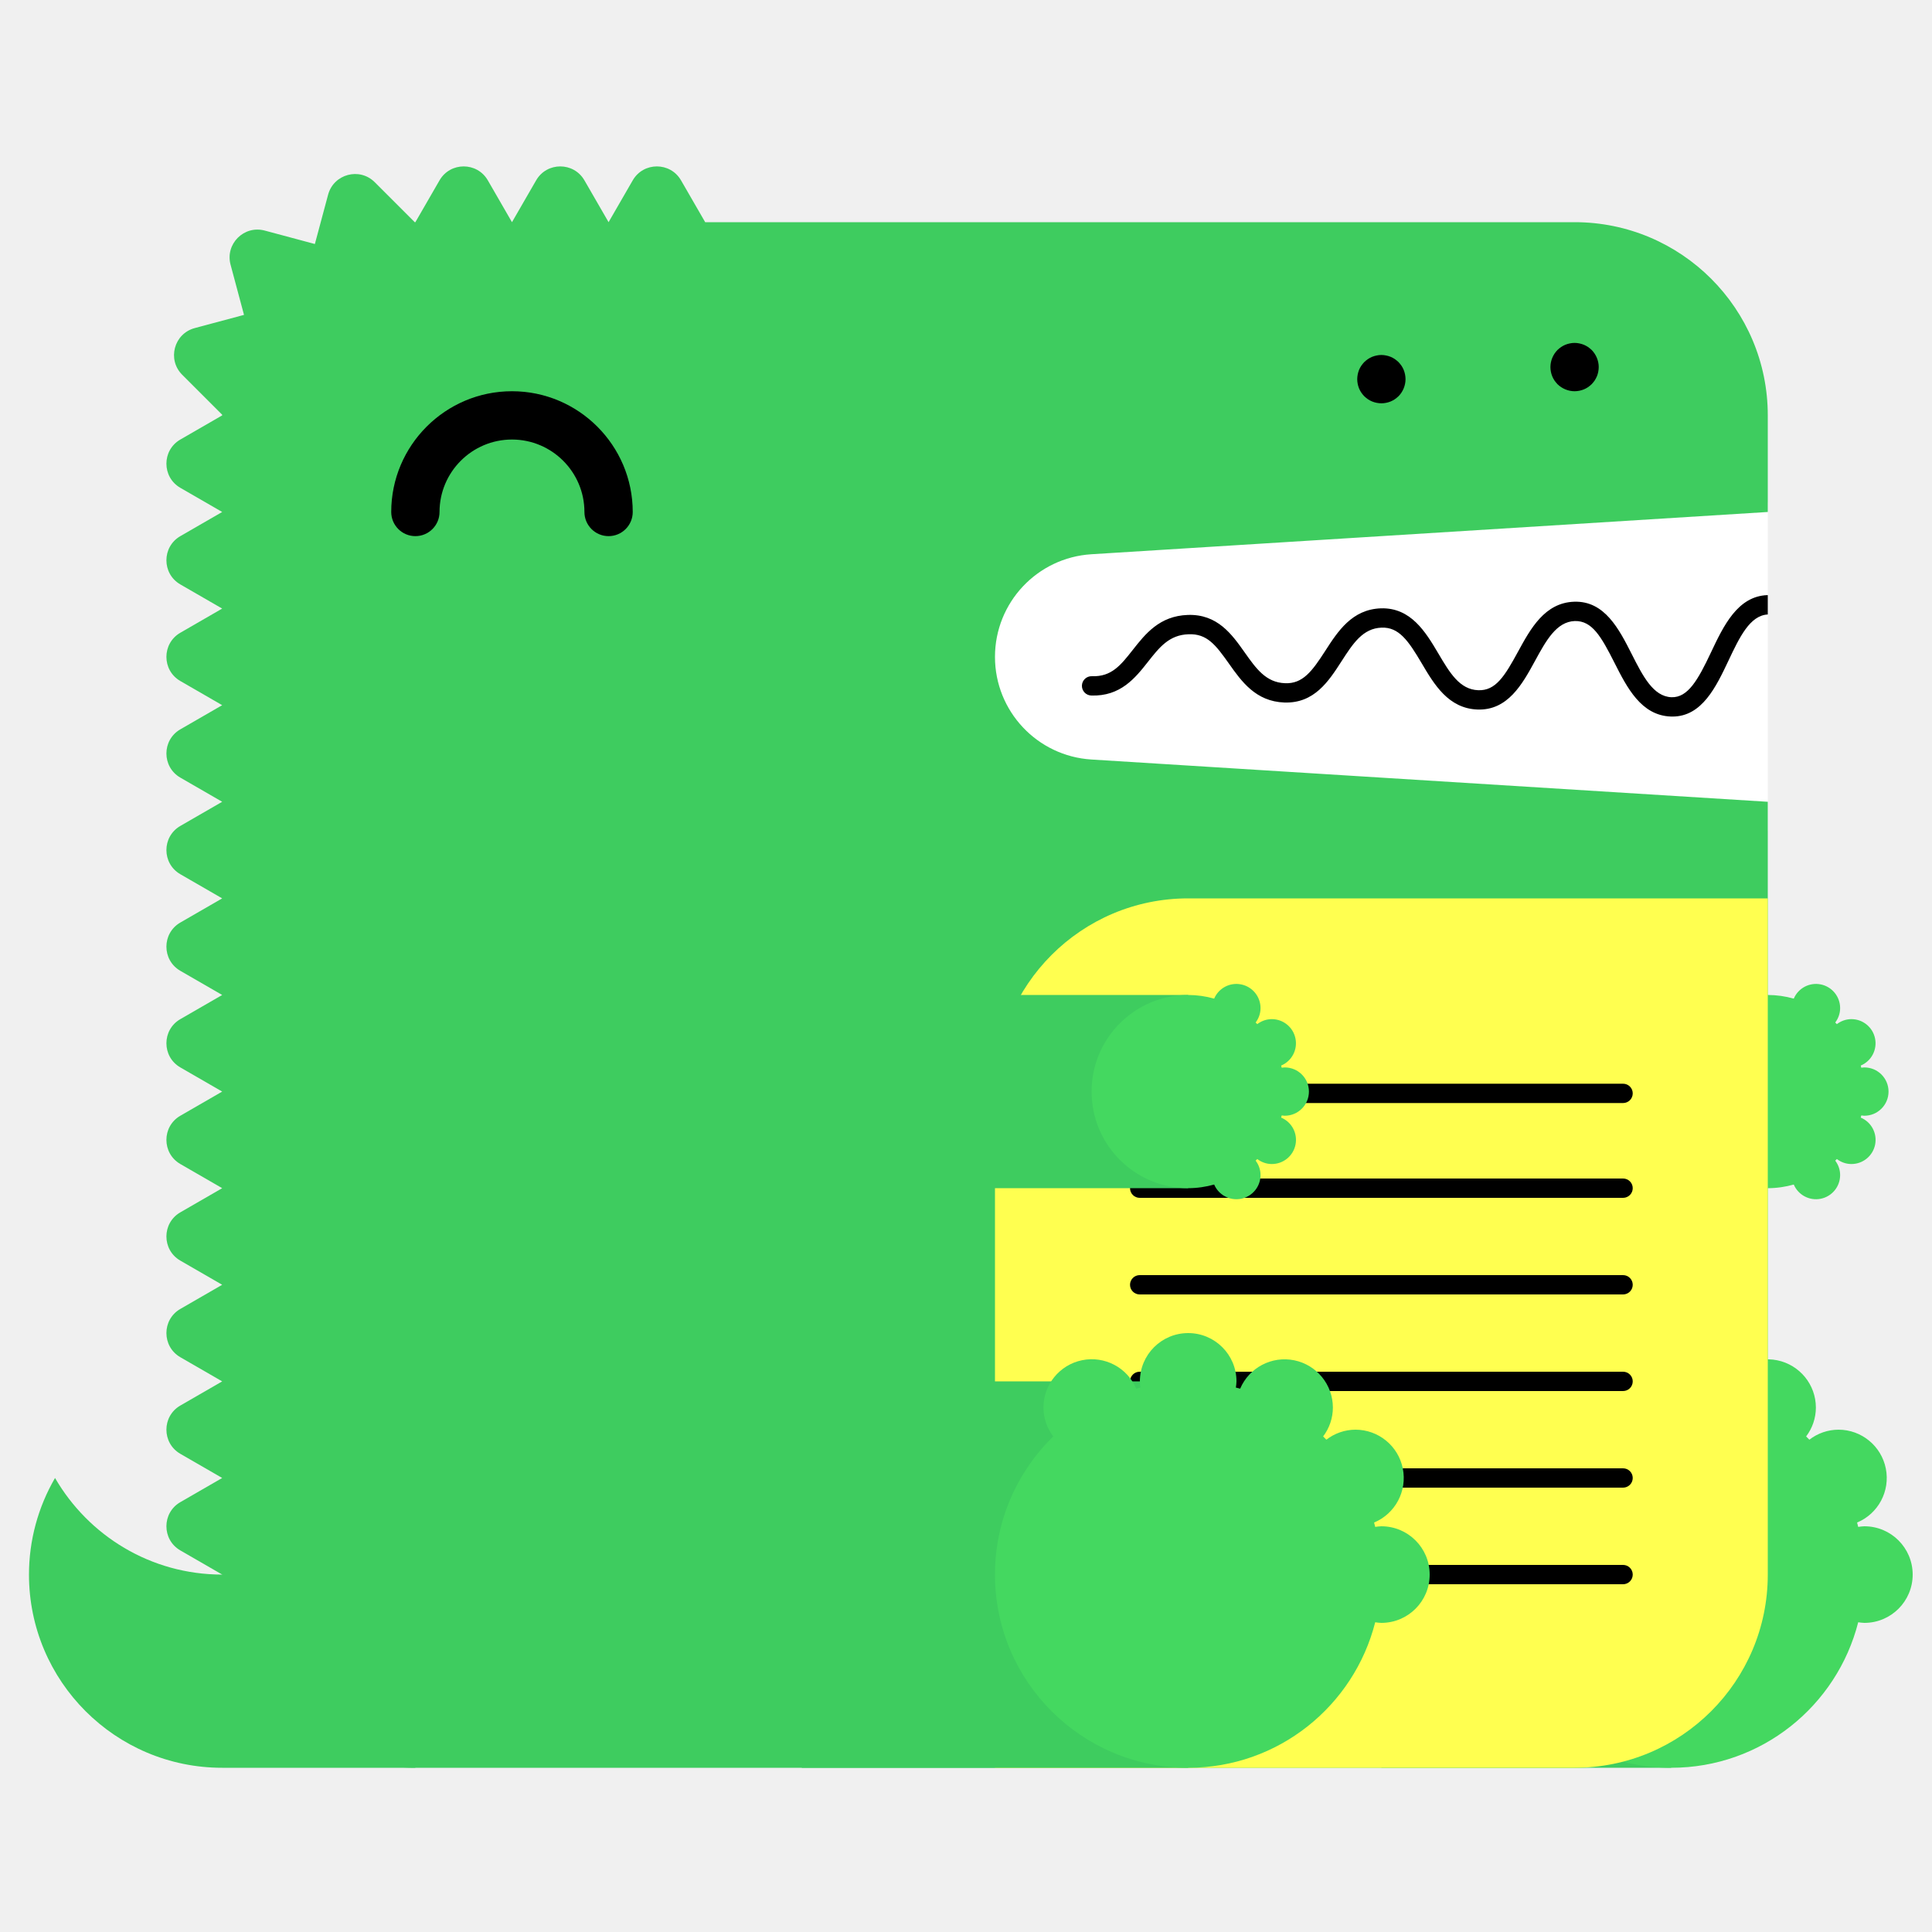
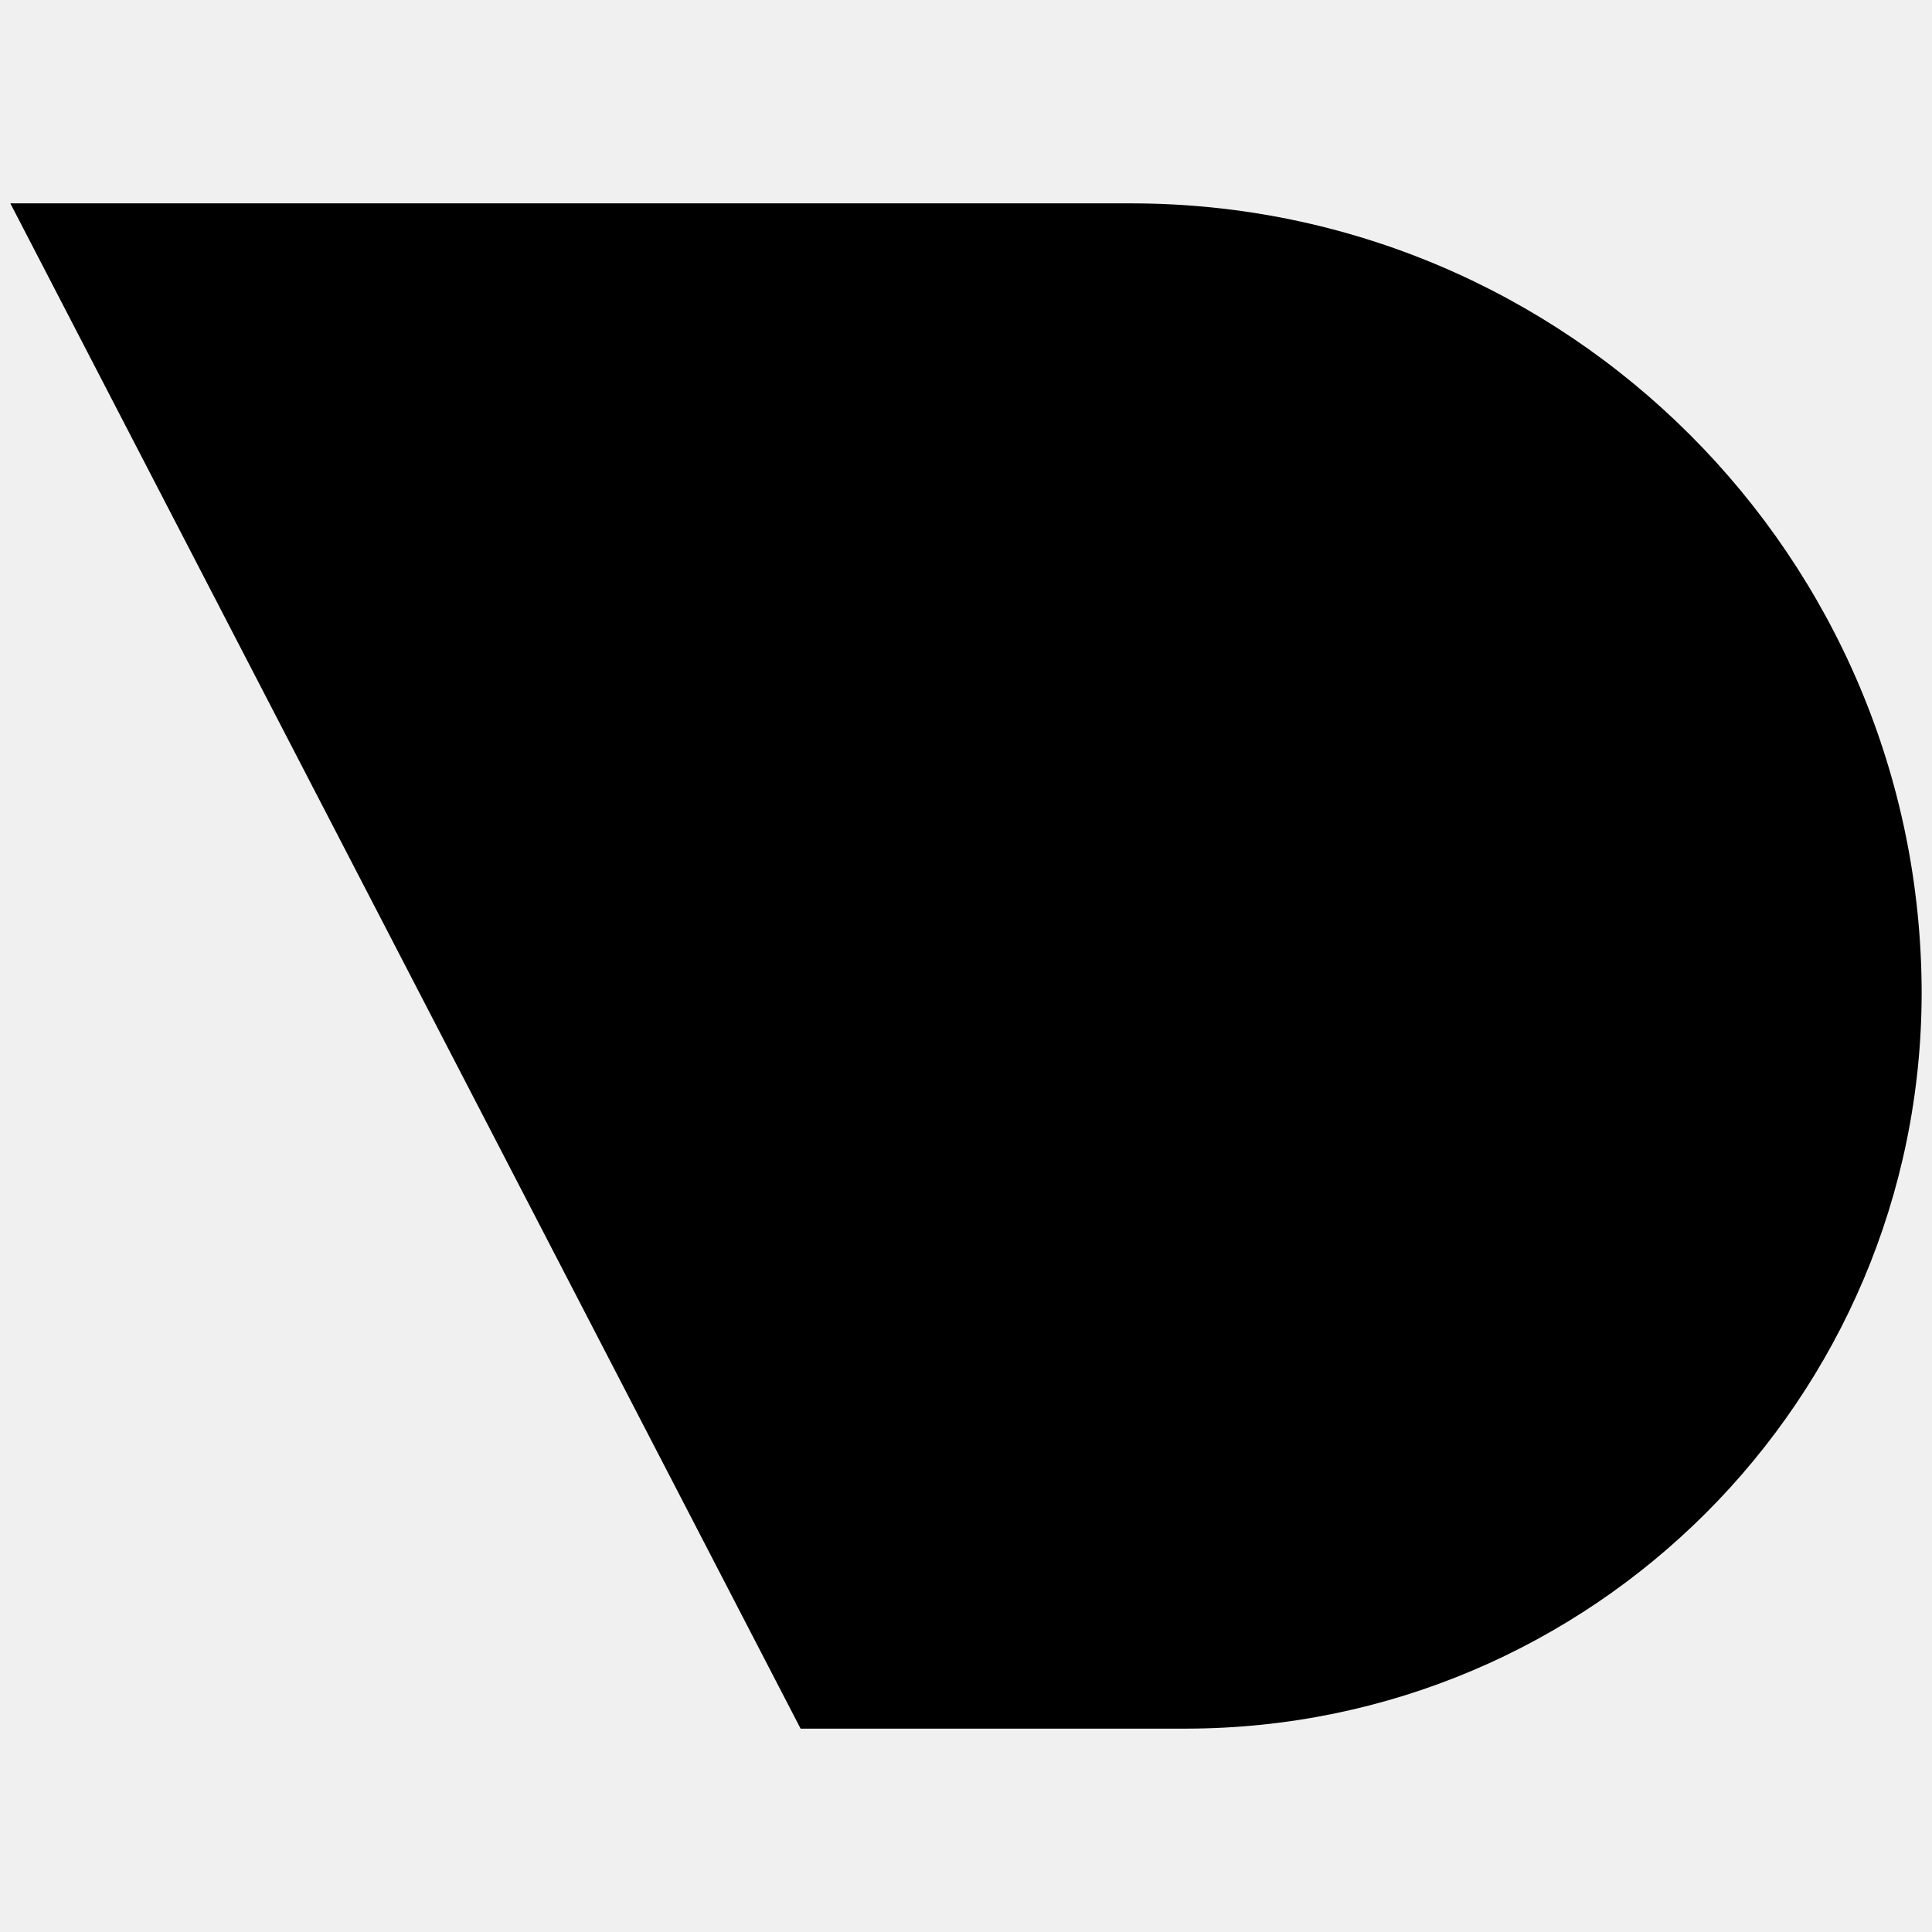
- <svg xmlns="http://www.w3.org/2000/svg" width="200" height="200" viewBox="0 0 200 200">
-   <g fill="none" fill-rule="evenodd">
-     <path fill="#FFF" d="M99 52h84v34H99z" />
-     <path d="M23 163c-7.398 0-13.843-4.027-17.303-10A19.886 19.886 0 0 0 3 163c0 11.046 8.954 20 20 20h20v-20H23z" fill="#3ECC5F" />
-     <path d="M112.98 57.376L183 53V43c0-11.046-8.954-20-20-20H73l-2.5-4.33c-1.112-1.925-3.889-1.925-5 0L63 23l-2.5-4.33c-1.111-1.925-3.889-1.925-5 0L53 23l-2.5-4.33c-1.111-1.925-3.889-1.925-5 0L43 23c-.022 0-.042.003-.065.003l-4.142-4.141c-1.57-1.571-4.252-.853-4.828 1.294l-1.369 5.104-5.192-1.392c-2.148-.575-4.111 1.389-3.535 3.536l1.39 5.193-5.102 1.367c-2.148.576-2.867 3.259-1.296 4.83l4.142 4.142c0 .021-.003.042-.003.064l-4.33 2.5c-1.925 1.111-1.925 3.889 0 5L23 53l-4.33 2.5c-1.925 1.111-1.925 3.889 0 5L23 63l-4.33 2.5c-1.925 1.111-1.925 3.889 0 5L23 73l-4.33 2.5c-1.925 1.111-1.925 3.889 0 5L23 83l-4.33 2.5c-1.925 1.111-1.925 3.889 0 5L23 93l-4.33 2.5c-1.925 1.111-1.925 3.889 0 5L23 103l-4.33 2.5c-1.925 1.111-1.925 3.889 0 5L23 113l-4.33 2.5c-1.925 1.111-1.925 3.889 0 5L23 123l-4.33 2.5c-1.925 1.111-1.925 3.889 0 5L23 133l-4.33 2.5c-1.925 1.111-1.925 3.889 0 5L23 143l-4.33 2.5c-1.925 1.111-1.925 3.889 0 5L23 153l-4.33 2.5c-1.925 1.111-1.925 3.889 0 5L23 163c0 11.046 8.954 20 20 20h120c11.046 0 20-8.954 20-20V83l-70.02-4.376A10.645 10.645 0 0 1 103 68c0-5.621 4.37-10.273 9.98-10.624" fill="#3ECC5F" />
-     <path fill="#3ECC5F" d="M143 183h30v-40h-30z" />
-     <path d="M193 158c-.219 0-.428.037-.639.064-.038-.15-.074-.301-.116-.451A5 5 0 0 0 190.32 148a4.96 4.96 0 0 0-3.016 1.036 26.531 26.531 0 0 0-.335-.336 4.955 4.955 0 0 0 1.011-2.987 5 5 0 0 0-9.599-1.959c-.148-.042-.297-.077-.445-.115.027-.211.064-.42.064-.639a5 5 0 0 0-5-5 5 5 0 0 0-5 5c0 .219.037.428.064.639-.148.038-.297.073-.445.115a4.998 4.998 0 0 0-9.599 1.959c0 1.125.384 2.151 1.011 2.987-3.717 3.632-6.031 8.693-6.031 14.3 0 11.046 8.954 20 20 20 9.339 0 17.16-6.41 19.361-15.064.211.027.42.064.639.064a5 5 0 0 0 5-5 5 5 0 0 0-5-5" fill="#44D860" />
-     <path fill="#3ECC5F" d="M153 123h30v-20h-30z" />
-     <path d="M193 115.5a2.5 2.5 0 1 0 0-5c-.109 0-.214.019-.319.032-.02-.075-.037-.15-.058-.225a2.501 2.501 0 0 0-.963-4.807c-.569 0-1.088.197-1.508.518a6.653 6.653 0 0 0-.168-.168c.314-.417.506-.931.506-1.494a2.5 2.5 0 0 0-4.8-.979A9.987 9.987 0 0 0 183 103c-5.522 0-10 4.478-10 10s4.478 10 10 10c.934 0 1.833-.138 2.69-.377a2.5 2.5 0 0 0 4.8-.979c0-.563-.192-1.077-.506-1.494.057-.055.113-.111.168-.168.42.321.939.518 1.508.518a2.5 2.5 0 0 0 .963-4.807c.021-.074.038-.15.058-.225.105.013.21.032.319.032" fill="#44D860" />
-     <path d="M63 55.5a2.5 2.5 0 0 1-2.5-2.5c0-4.136-3.364-7.5-7.5-7.5s-7.5 3.364-7.5 7.5a2.5 2.5 0 1 1-5 0c0-6.893 5.607-12.5 12.5-12.5S65.5 46.107 65.5 53a2.5 2.5 0 0 1-2.5 2.5" fill="#000" />
-     <path d="M103 183h60c11.046 0 20-8.954 20-20V93h-60c-11.046 0-20 8.954-20 20v70z" fill="#FFFF50" />
-     <path d="M168.02 124h-50.04a1 1 0 1 1 0-2h50.04a1 1 0 1 1 0 2m0 20h-50.04a1 1 0 1 1 0-2h50.04a1 1 0 1 1 0 2m0 20h-50.04a1 1 0 1 1 0-2h50.04a1 1 0 1 1 0 2m0-49.814h-50.04a1 1 0 1 1 0-2h50.04a1 1 0 1 1 0 2m0 19.814h-50.04a1 1 0 1 1 0-2h50.04a1 1 0 1 1 0 2m0 20h-50.04a1 1 0 1 1 0-2h50.04a1 1 0 1 1 0 2M183 61.611c-.012 0-.022-.006-.034-.005-3.09.105-4.552 3.196-5.842 5.923-1.346 2.85-2.387 4.703-4.093 4.647-1.889-.068-2.969-2.202-4.113-4.46-1.314-2.594-2.814-5.536-5.963-5.426-3.046.104-4.513 2.794-5.807 5.167-1.377 2.528-2.314 4.065-4.121 3.994-1.927-.07-2.951-1.805-4.136-3.813-1.321-2.236-2.848-4.75-5.936-4.664-2.994.103-4.465 2.385-5.763 4.4-1.373 2.13-2.335 3.428-4.165 3.351-1.973-.07-2.992-1.51-4.171-3.177-1.324-1.873-2.816-3.993-5.895-3.89-2.928.1-4.399 1.97-5.696 3.618-1.232 1.564-2.194 2.802-4.229 2.724a1 1 0 0 0-.072 2c3.017.101 4.545-1.8 5.872-3.487 1.177-1.496 2.193-2.787 4.193-2.855 1.926-.082 2.829 1.115 4.195 3.045 1.297 1.834 2.769 3.914 5.731 4.021 3.103.104 4.596-2.215 5.918-4.267 1.182-1.834 2.202-3.417 4.15-3.484 1.793-.067 2.769 1.35 4.145 3.681 1.297 2.197 2.766 4.686 5.787 4.796 3.125.108 4.634-2.62 5.949-5.035 1.139-2.088 2.214-4.06 4.119-4.126 1.793-.042 2.728 1.595 4.111 4.33 1.292 2.553 2.757 5.445 5.825 5.556l.169.003c3.064 0 4.518-3.075 5.805-5.794 1.139-2.41 2.217-4.68 4.067-4.773v-2z" fill="#000" />
-     <path fill="#3ECC5F" d="M83 183h40v-40H83z" />
-     <path d="M143 158c-.219 0-.428.037-.639.064-.038-.15-.074-.301-.116-.451A5 5 0 0 0 140.32 148a4.96 4.96 0 0 0-3.016 1.036 26.531 26.531 0 0 0-.335-.336 4.955 4.955 0 0 0 1.011-2.987 5 5 0 0 0-9.599-1.959c-.148-.042-.297-.077-.445-.115.027-.211.064-.42.064-.639a5 5 0 0 0-5-5 5 5 0 0 0-5 5c0 .219.037.428.064.639-.148.038-.297.073-.445.115a4.998 4.998 0 0 0-9.599 1.959c0 1.125.384 2.151 1.011 2.987-3.717 3.632-6.031 8.693-6.031 14.3 0 11.046 8.954 20 20 20 9.339 0 17.16-6.41 19.361-15.064.211.027.42.064.639.064a5 5 0 0 0 5-5 5 5 0 0 0-5-5" fill="#44D860" />
-     <path fill="#3ECC5F" d="M83 123h40v-20H83z" />
-     <path d="M133 115.5a2.5 2.5 0 1 0 0-5c-.109 0-.214.019-.319.032-.02-.075-.037-.15-.058-.225a2.501 2.501 0 0 0-.963-4.807c-.569 0-1.088.197-1.508.518a6.653 6.653 0 0 0-.168-.168c.314-.417.506-.931.506-1.494a2.5 2.5 0 0 0-4.8-.979A9.987 9.987 0 0 0 123 103c-5.522 0-10 4.478-10 10s4.478 10 10 10c.934 0 1.833-.138 2.69-.377a2.5 2.5 0 0 0 4.8-.979c0-.563-.192-1.077-.506-1.494.057-.055.113-.111.168-.168.42.321.939.518 1.508.518a2.5 2.5 0 0 0 .963-4.807c.021-.074.038-.15.058-.225.105.013.21.032.319.032" fill="#44D860" />
-     <path d="M143 41.75c-.16 0-.33-.02-.49-.05a2.52 2.52 0 0 1-.47-.14c-.15-.06-.29-.14-.431-.23-.13-.09-.259-.2-.38-.31-.109-.12-.219-.24-.309-.38s-.17-.28-.231-.43a2.619 2.619 0 0 1-.189-.96c0-.16.02-.33.05-.49.03-.16.08-.31.139-.47.061-.15.141-.29.231-.43.09-.13.2-.26.309-.38.121-.11.25-.22.38-.31.141-.09.281-.17.431-.23.149-.06.31-.11.47-.14.32-.07.65-.07.98 0 .159.03.32.08.47.14.149.06.29.14.43.23.13.09.259.2.38.31.11.12.22.25.31.38.09.14.17.28.23.43.06.16.11.31.14.47.029.16.05.33.05.49 0 .66-.271 1.31-.73 1.77-.121.11-.25.22-.38.31-.14.09-.281.17-.43.23a2.565 2.565 0 0 1-.96.19m20-1.25c-.66 0-1.3-.27-1.771-.73a3.802 3.802 0 0 1-.309-.38c-.09-.14-.17-.28-.231-.43a2.619 2.619 0 0 1-.189-.96c0-.66.27-1.3.729-1.77.121-.11.25-.22.38-.31.141-.09.281-.17.431-.23.149-.06.31-.11.47-.14.32-.07.66-.07.98 0 .159.03.32.08.47.14.149.06.29.14.43.23.13.09.259.2.38.31.459.47.73 1.11.73 1.77 0 .16-.021.33-.05.49-.03.16-.08.32-.14.47-.07.15-.14.29-.23.43-.09.13-.2.26-.31.38-.121.11-.25.22-.38.31-.14.09-.281.17-.43.23a2.565 2.565 0 0 1-.96.19" fill="#000" />
+ <svg xmlns="http://www.w3.org/2000/svg" id="Layer_1" data-name="Layer 1" viewBox="0 0 114 114">
+   <g id="mask-2">
+     <path d="M70,102H47.24L.61,12H66.79a46.65,46.65,0,0,1,46.6,46.6A43.45,43.45,0,0,1,70,102Z" />
  </g>
</svg>
